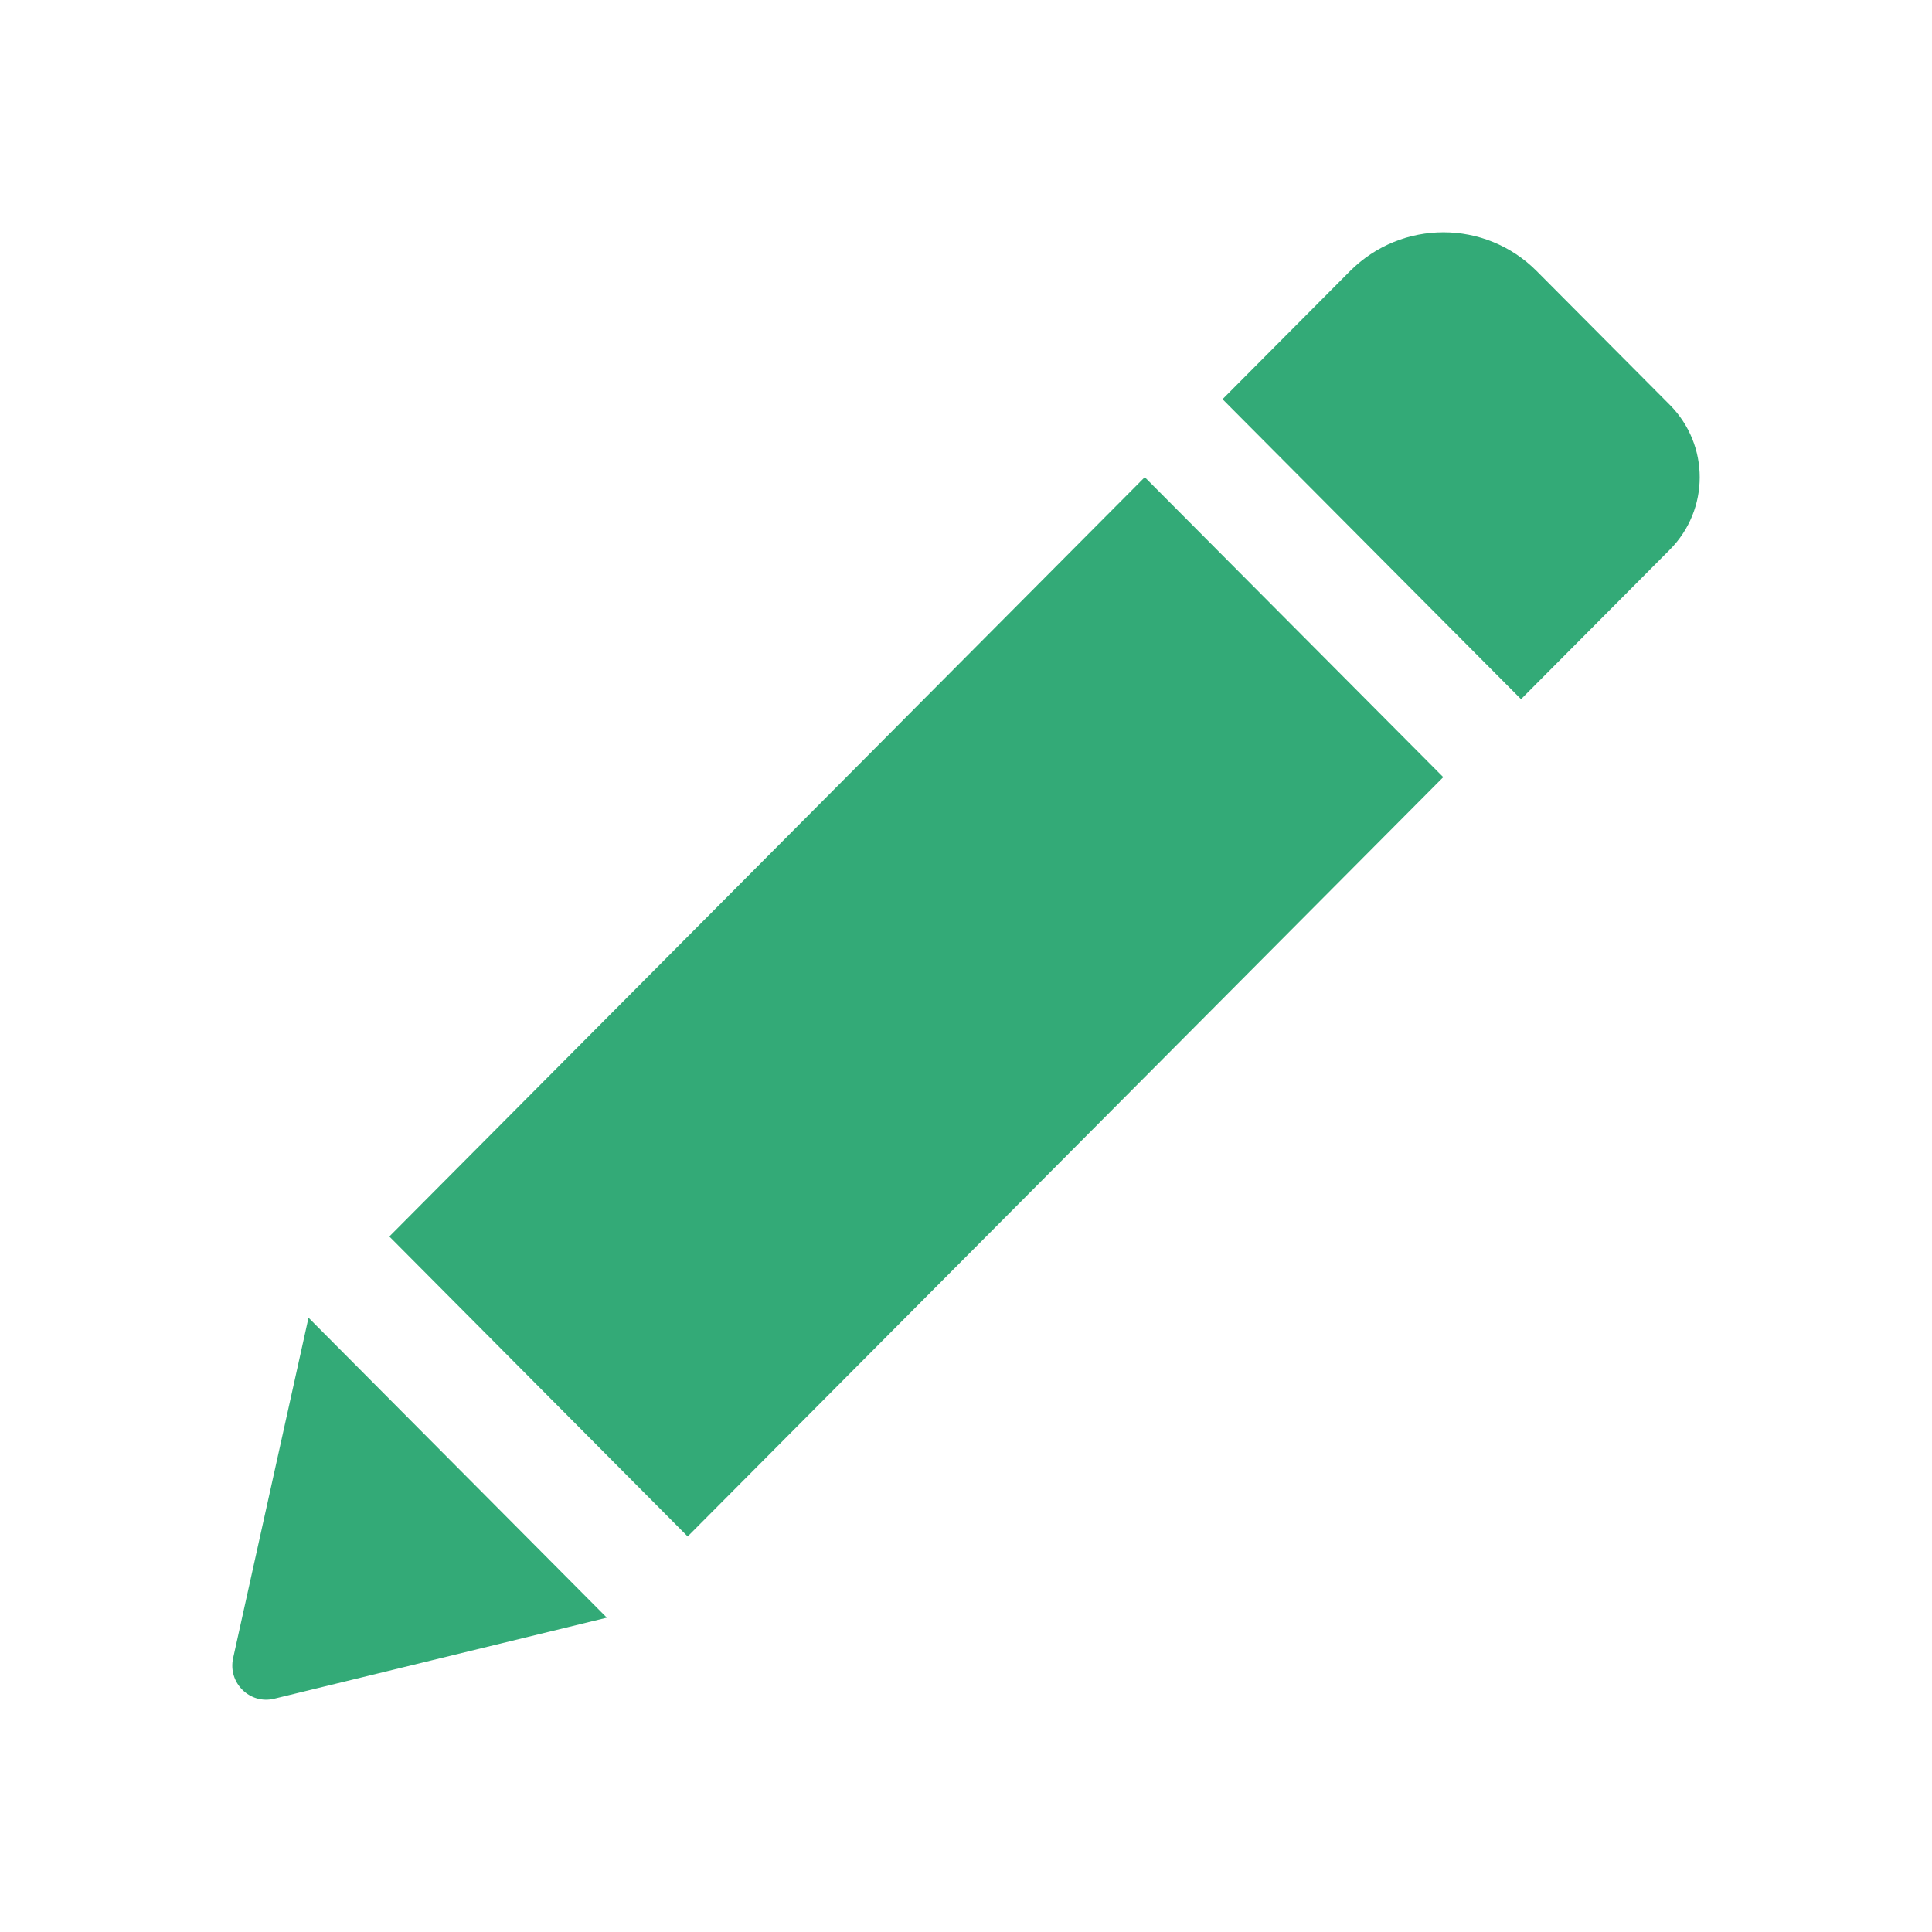
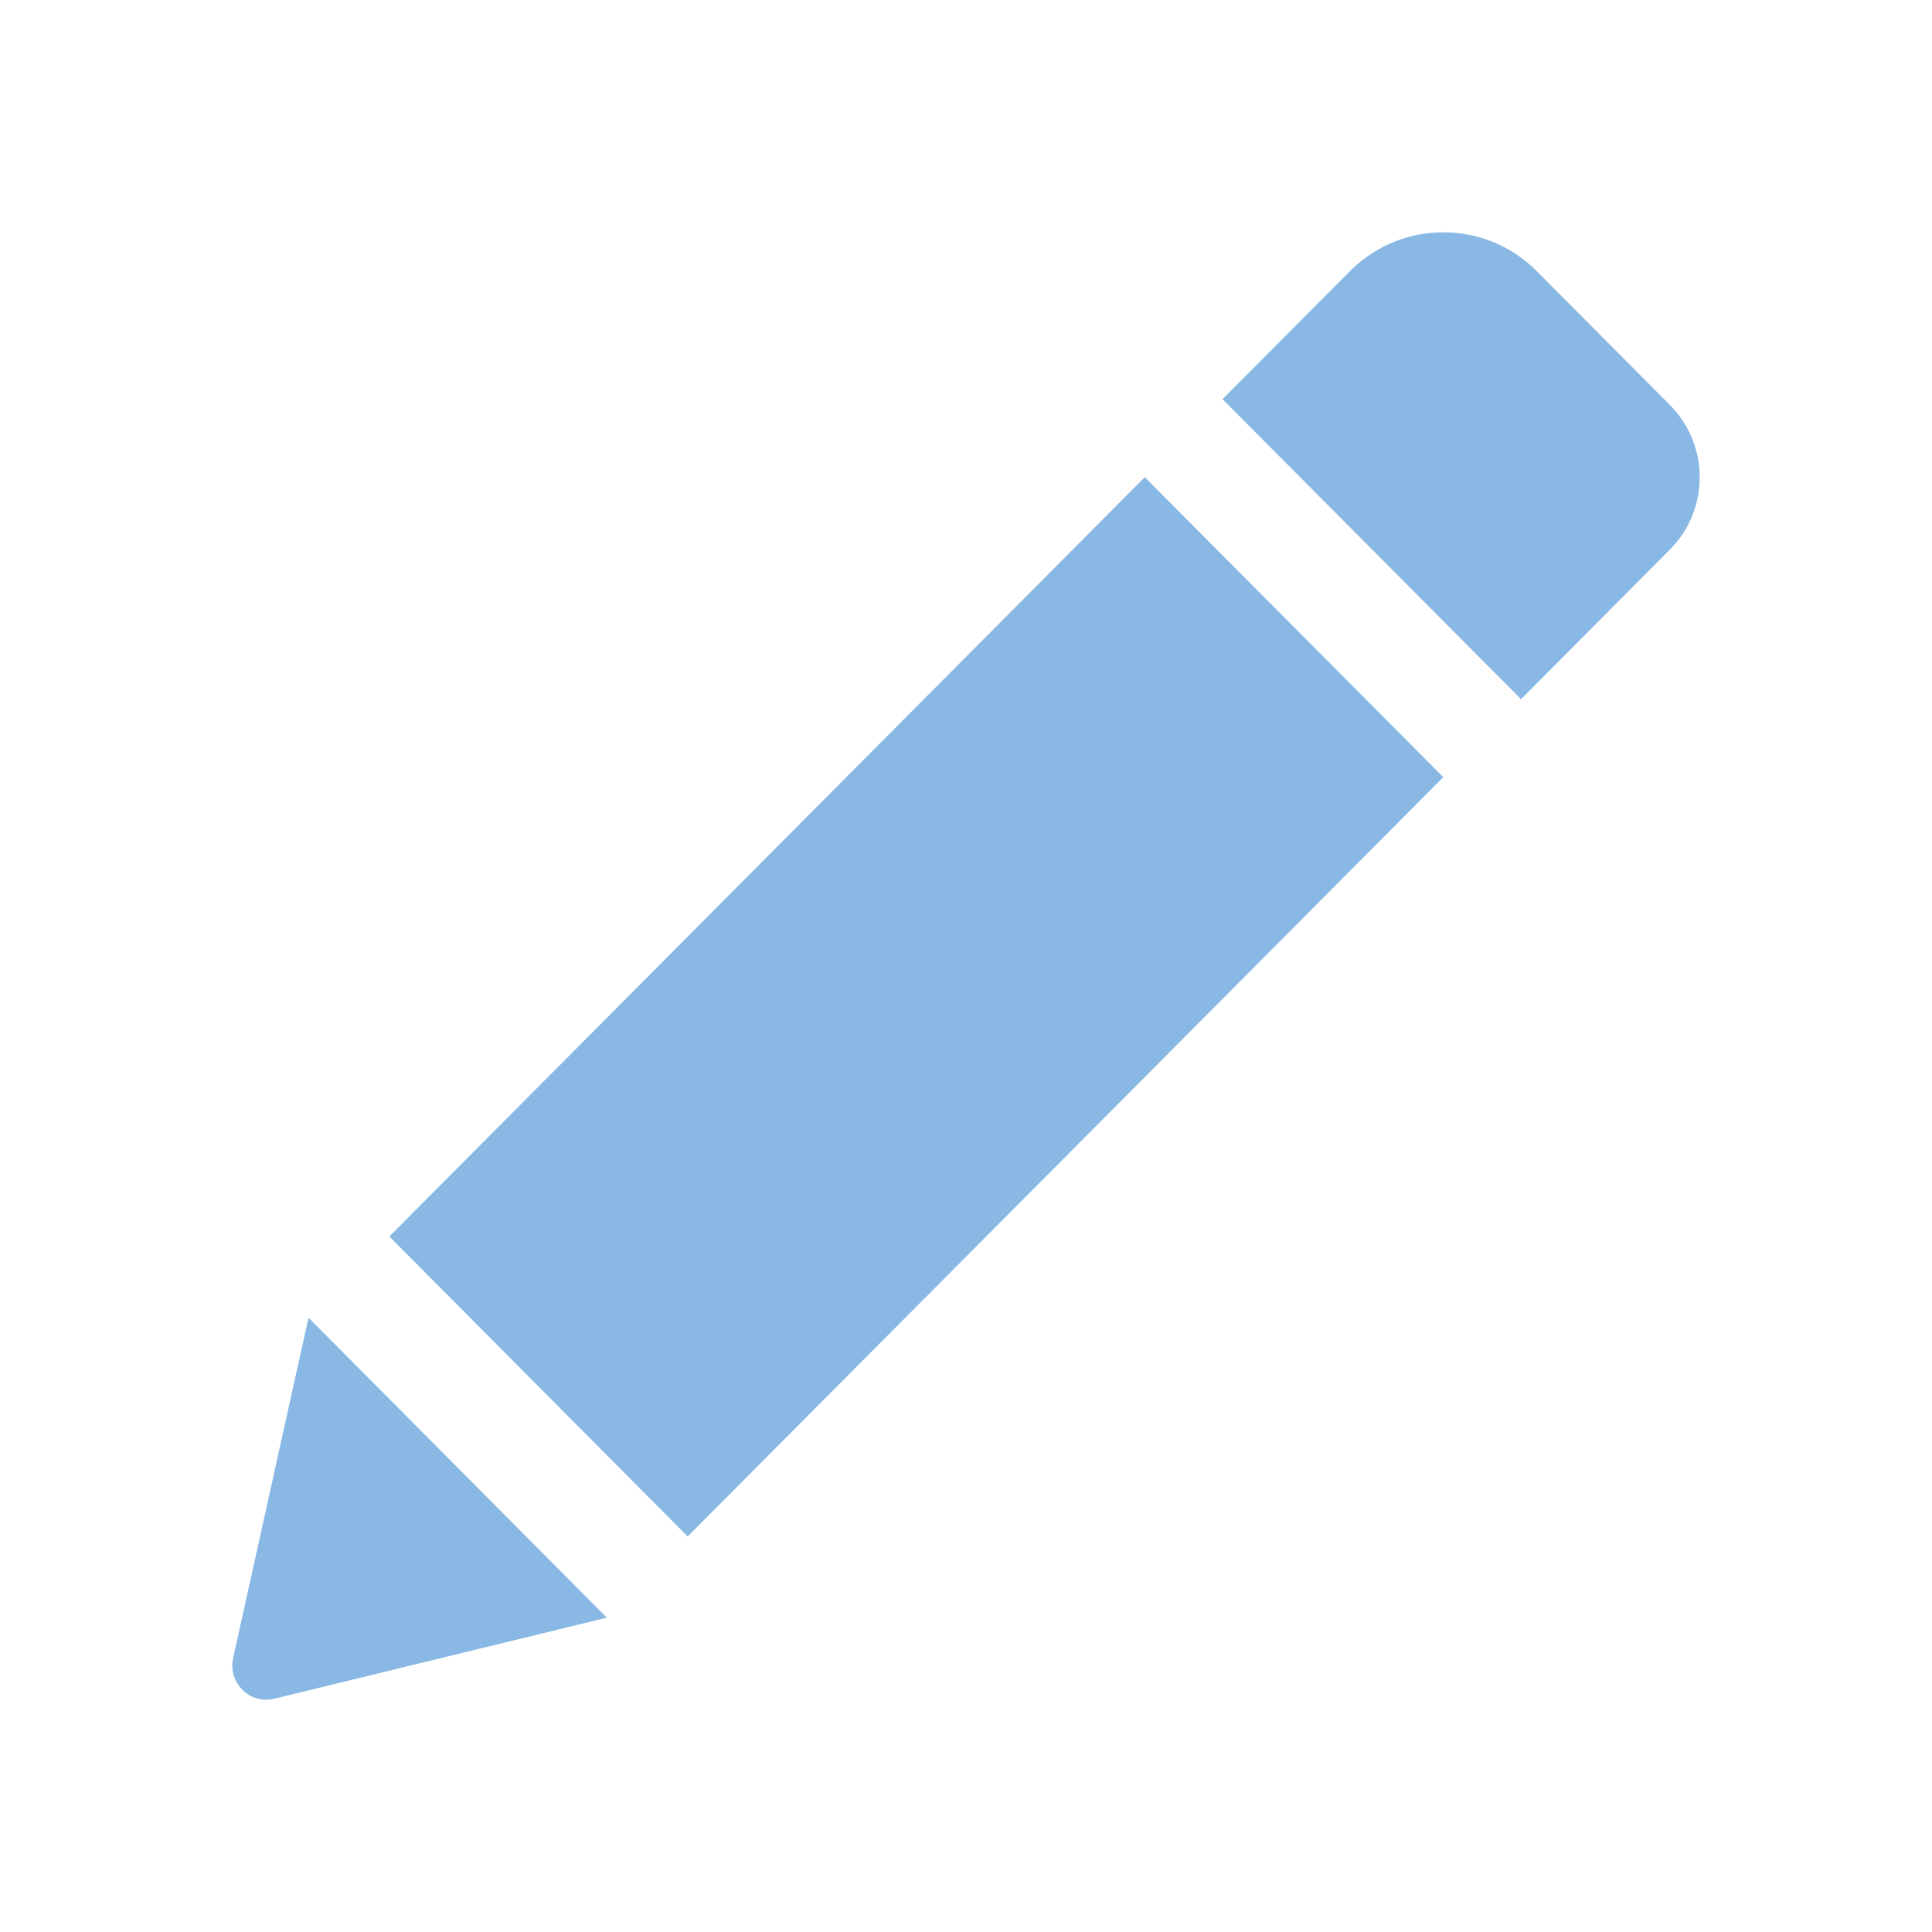
<svg xmlns="http://www.w3.org/2000/svg" version="1.1" id="Capa_1" x="0px" y="0px" width="512px" height="512px" viewBox="0 0 528.899 528.899" style="enable-background:new 0 0 528.899 528.899;" xml:space="preserve">
  <defs id="defs39" />
  <g id="g4" transform="matrix(0.7595333,0,0,0.763253,63.59087,62.60768)" style="stroke-width:1.313">
-     <path d="M 328.883,89.125 436.473,196.714 164.133,469.054 56.604,361.465 Z M 518.113,63.177 470.132,15.196 c -18.543,-18.543 -48.653,-18.543 -67.259,0 l -45.961,45.961 107.59,107.59 53.611,-53.611 c 14.382,-14.383 14.382,-37.577 0,-51.959 z M 0.3,512.69 c -1.958,8.812 5.998,16.708 14.811,14.565 L 135.002,498.186 27.473,390.597 Z" id="path2" style="fill:#33aa77;stroke-width:1.353" />
+     <path d="M 328.883,89.125 436.473,196.714 164.133,469.054 56.604,361.465 Z M 518.113,63.177 470.132,15.196 c -18.543,-18.543 -48.653,-18.543 -67.259,0 l -45.961,45.961 107.59,107.59 53.611,-53.611 c 14.382,-14.383 14.382,-37.577 0,-51.959 z M 0.3,512.69 c -1.958,8.812 5.998,16.708 14.811,14.565 L 135.002,498.186 27.473,390.597 Z" id="path2" style="fill:#88b8e3;stroke-width:1.353" />
  </g>
  <g id="g6" />
  <g id="g8" />
  <g id="g10" />
  <g id="g12" />
  <g id="g14" />
  <g id="g16" />
  <g id="g18" />
  <g id="g20" />
  <g id="g22" />
  <g id="g24" />
  <g id="g26" />
  <g id="g28" />
  <g id="g30" />
  <g id="g32" />
  <g id="g34" />
</svg>
